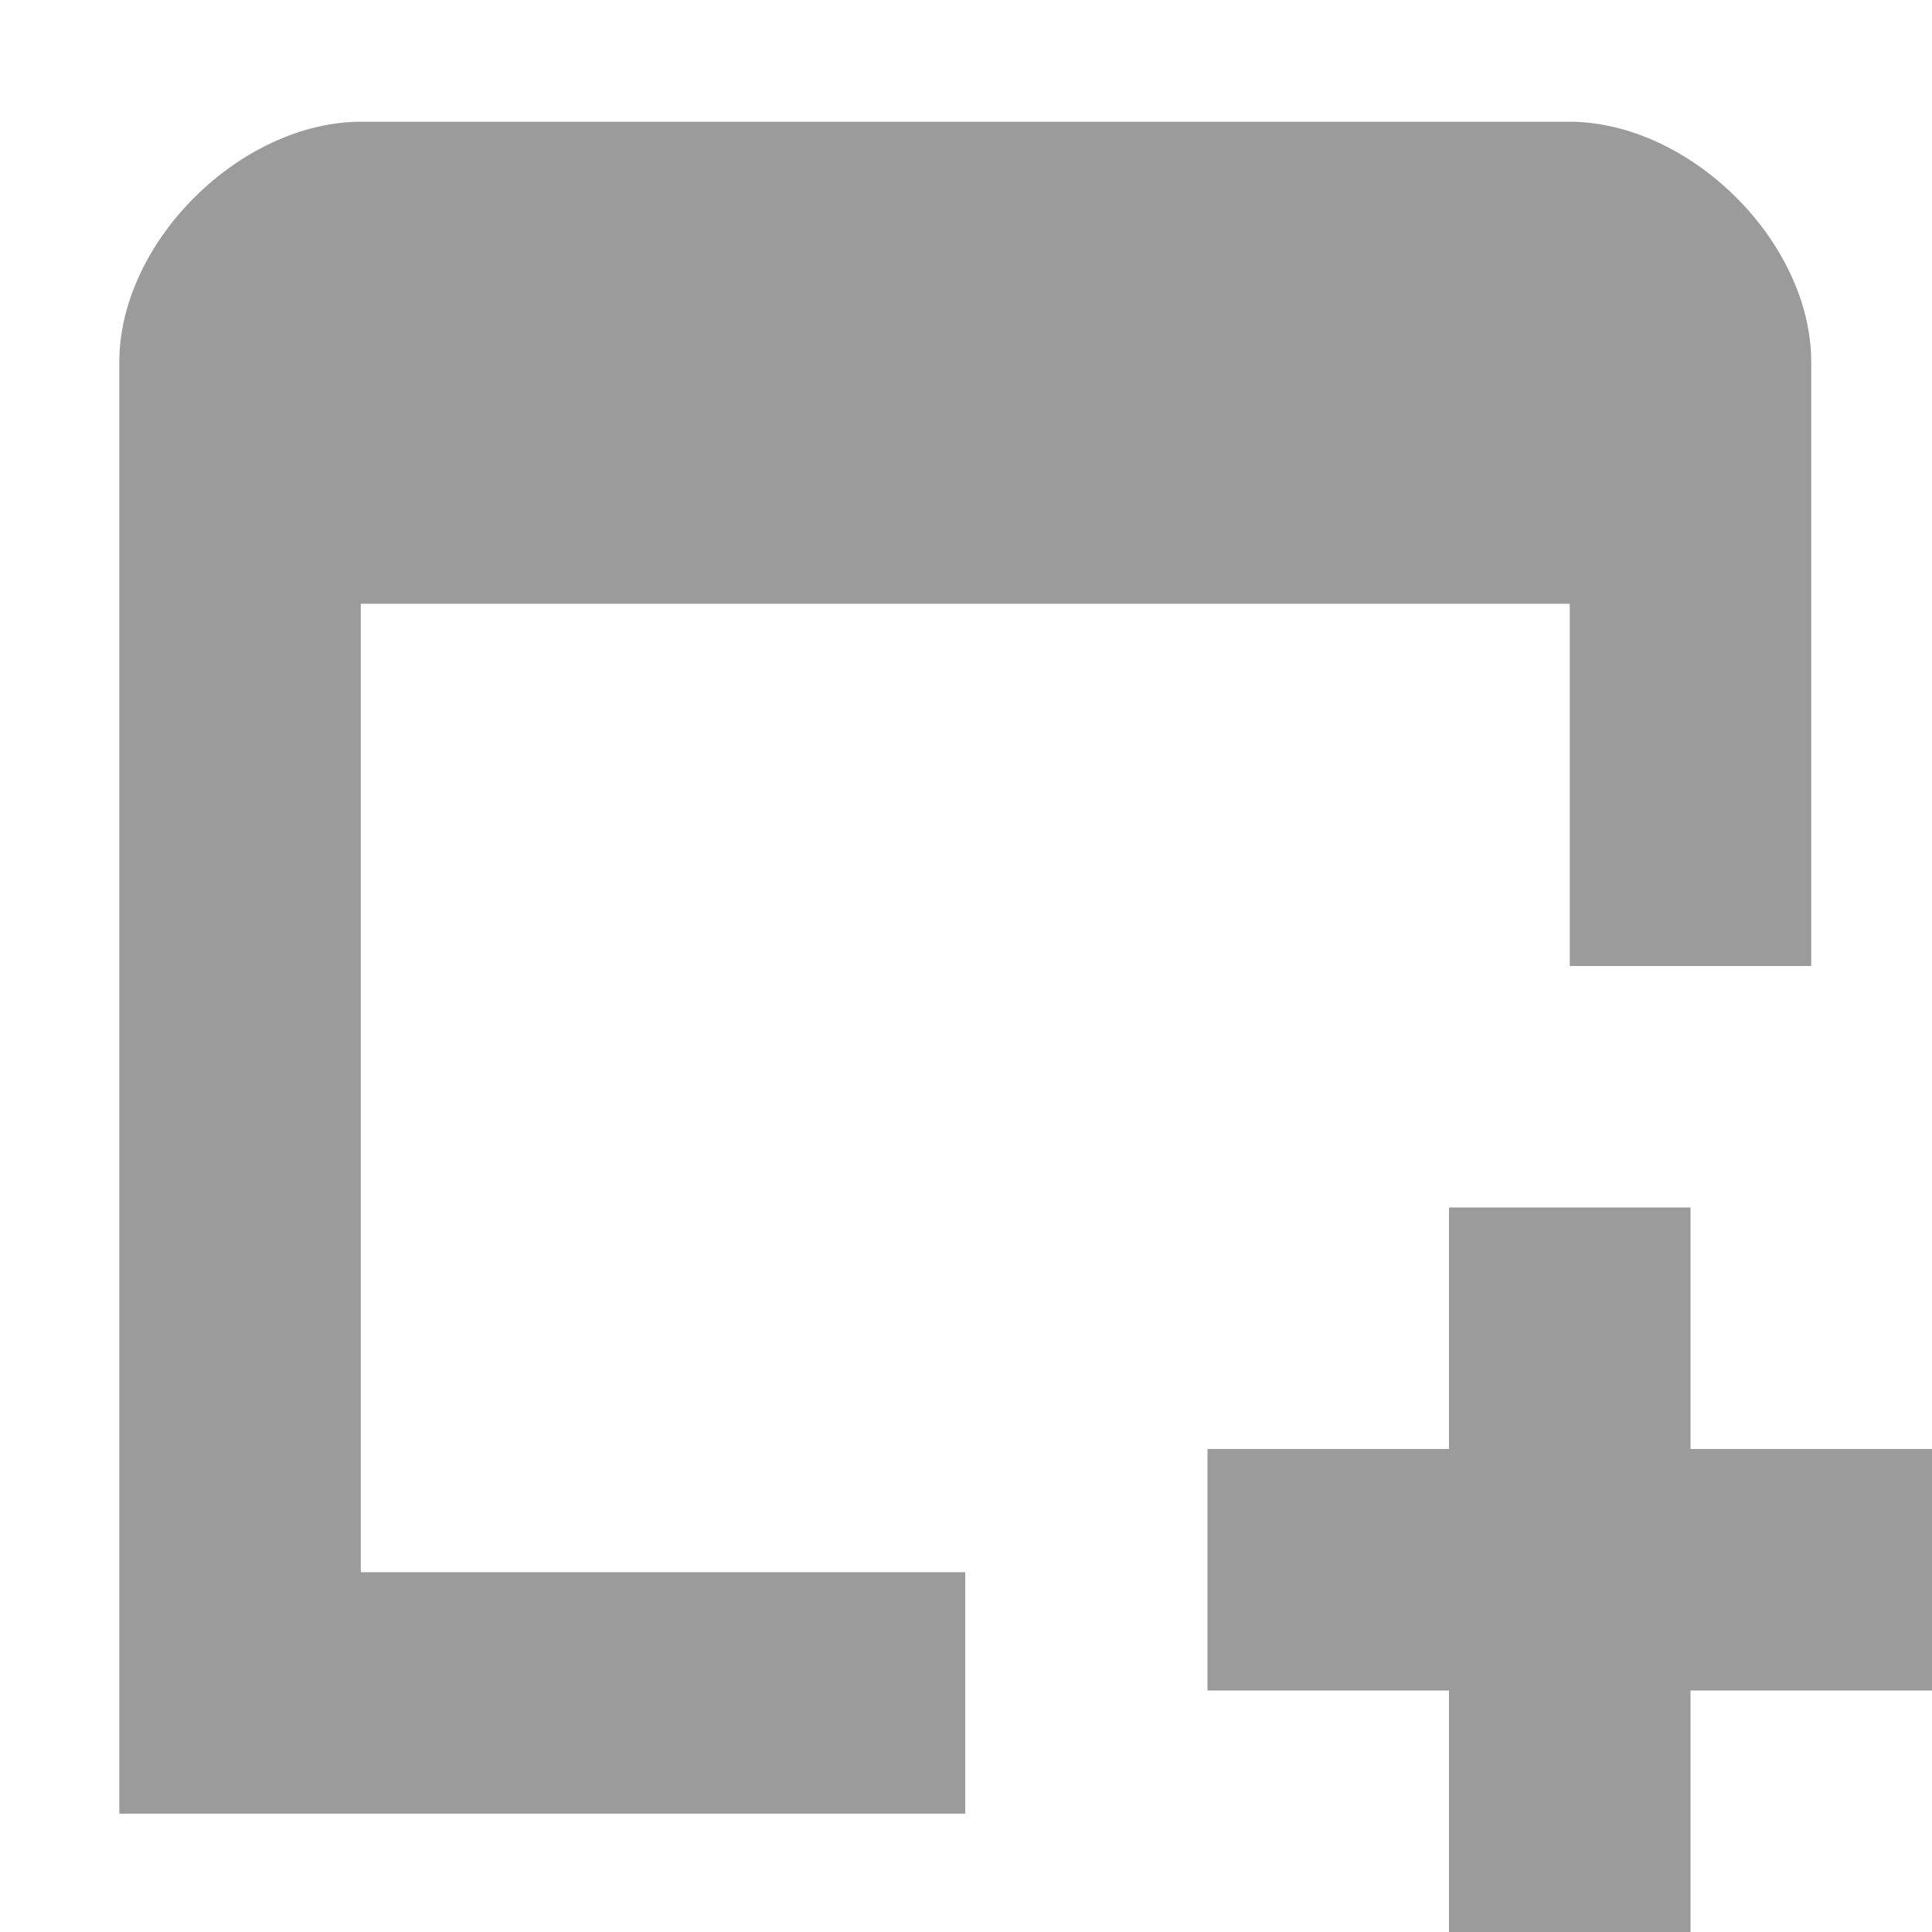
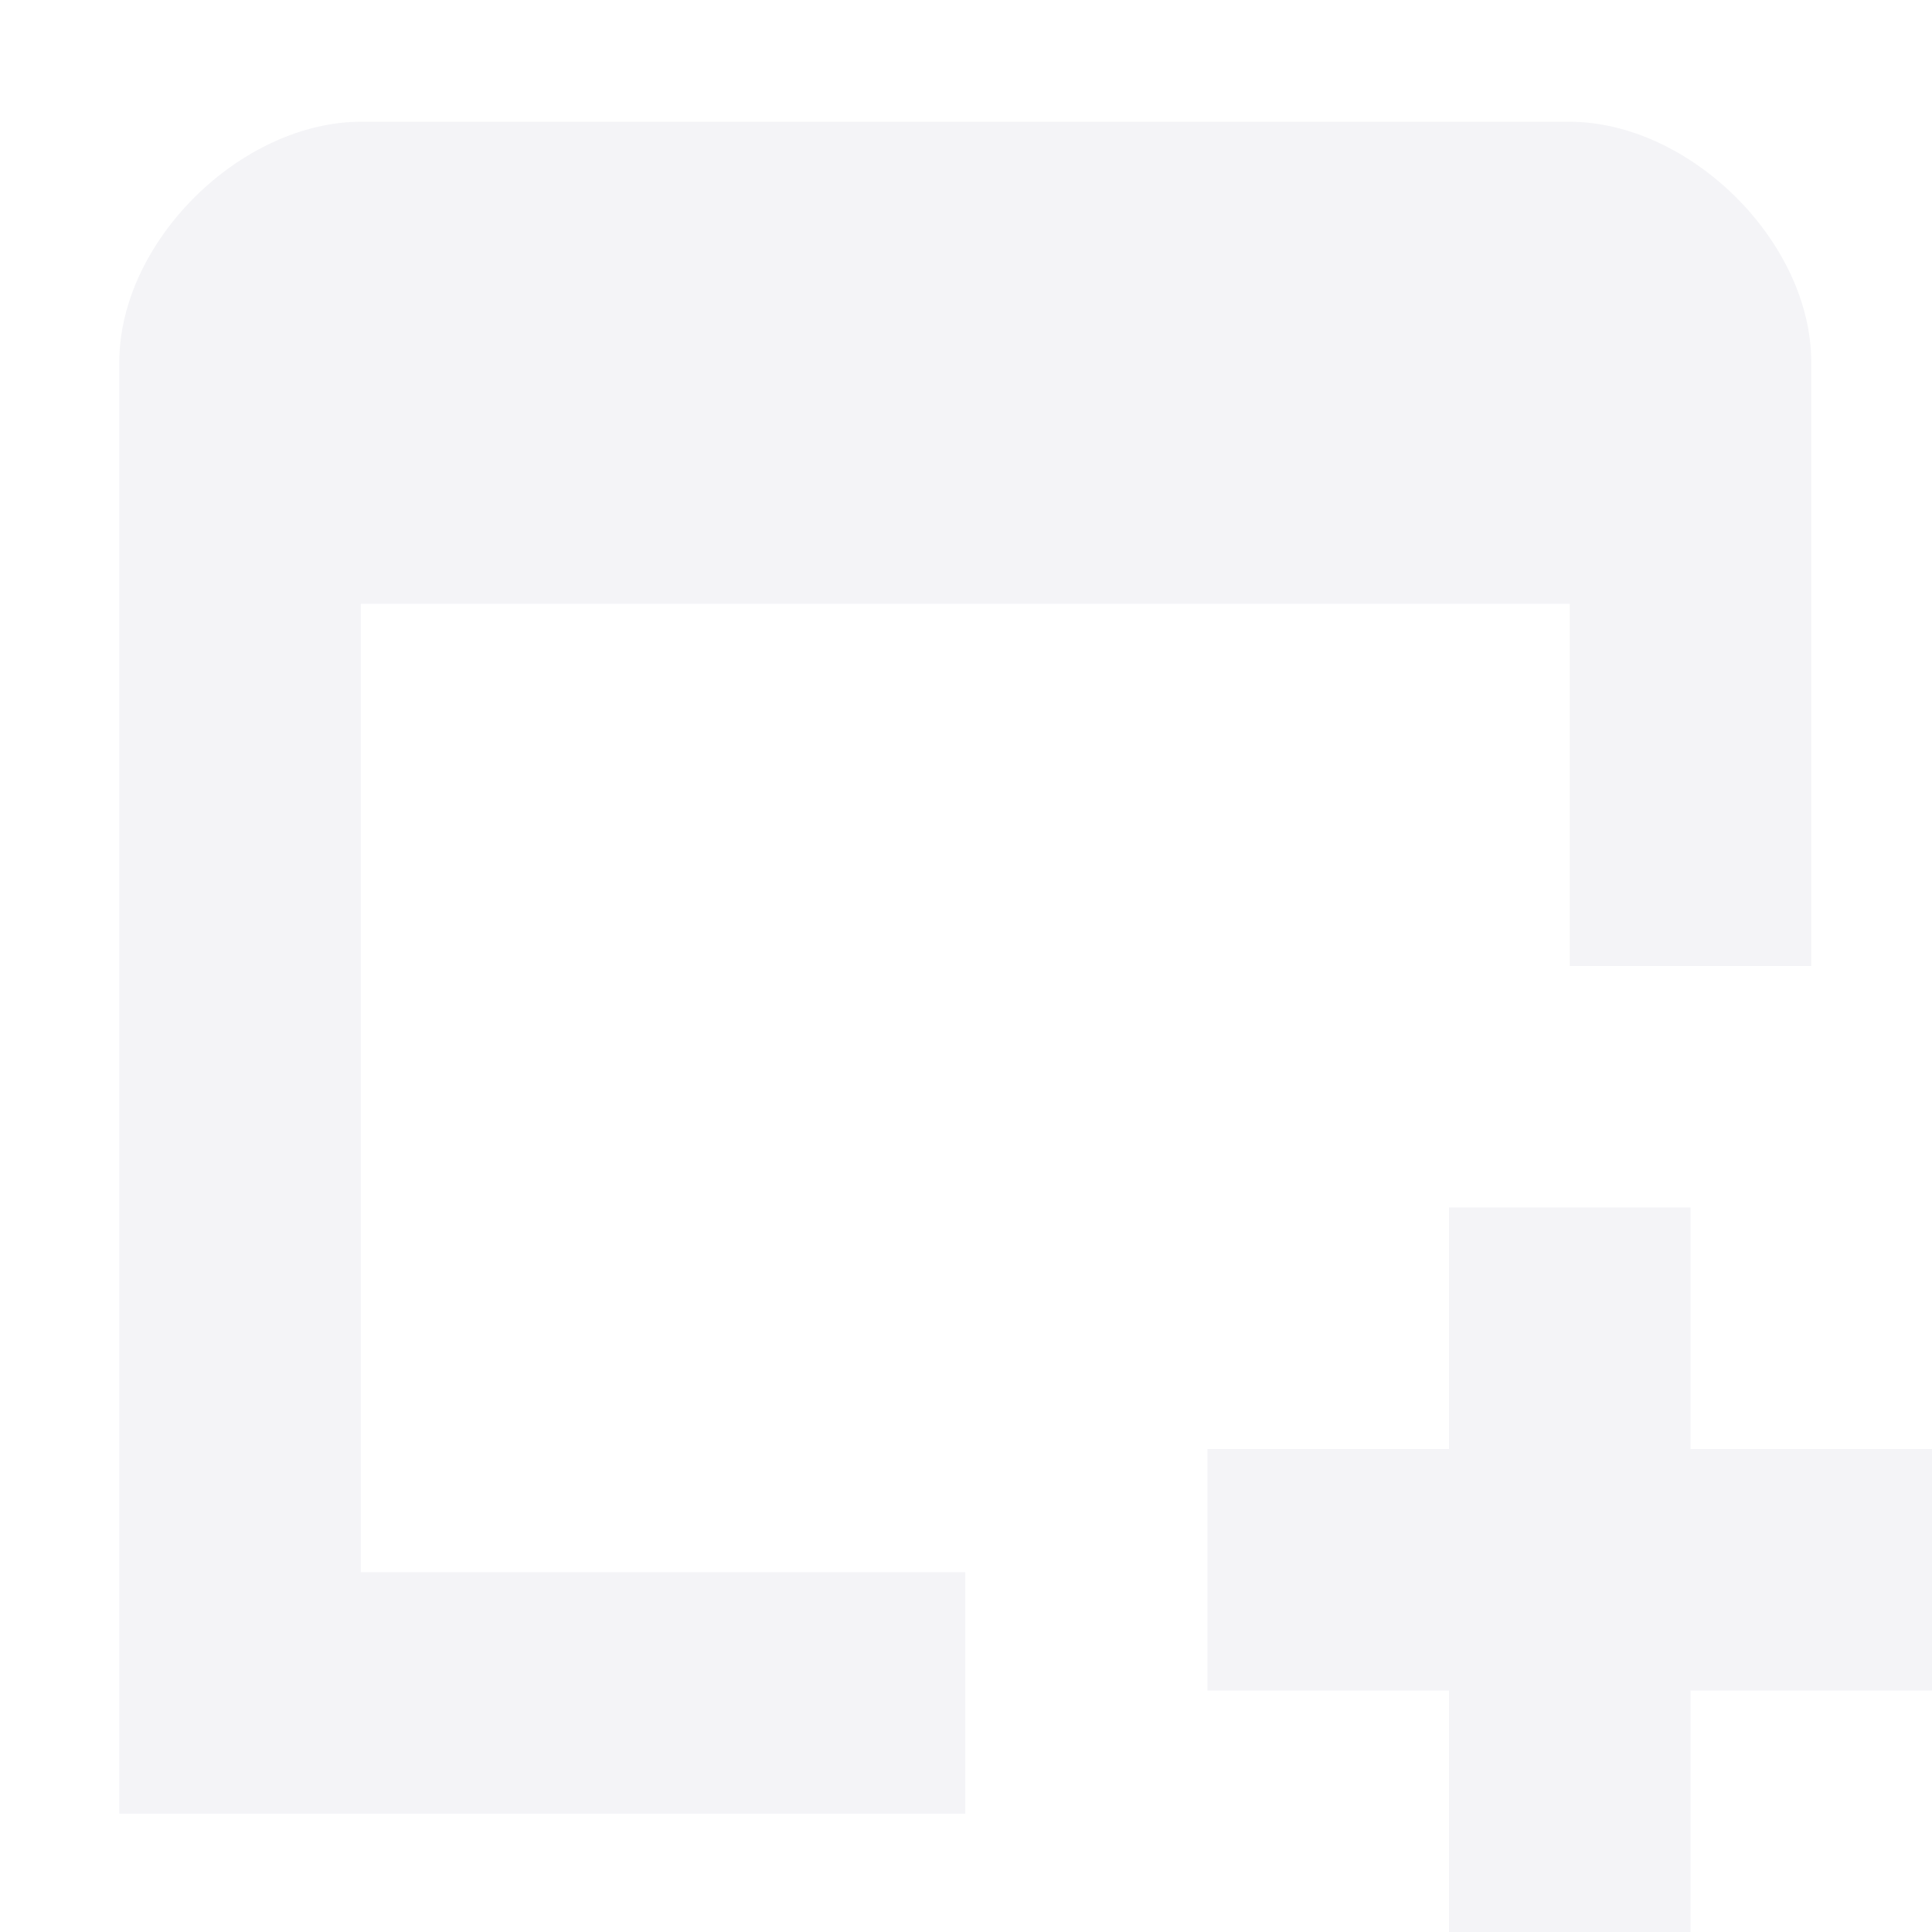
<svg xmlns="http://www.w3.org/2000/svg" width="16" height="16">
-   <g fill="#9b9b9b">
-     <path d="M2.994 1.008C1.994 1.008.988 2 .988 3v12.02h7.006v-2H2.988V5H13v3h2V3c0-1-1.006-1.992-2.006-1.992z" style="line-height:normal;text-indent:0;text-align:start;text-decoration-line:none;text-decoration-style:solid;text-decoration-color:#000;text-transform:none;white-space:normal;isolation:auto;mix-blend-mode:normal;solid-color:#000;solid-opacity:1;marker:none" color="#000" font-weight="400" font-family="sans-serif" overflow="visible" />
+   <g fill="#f4f4f7">
+     <path d="M2.994 1.008C1.994 1.008.988 2 .988 3v12.02h7.006v-2H2.988V5H13v3h2V3c0-1-1.006-1.992-2.006-1.992z" style="line-height:normal;text-indent:0;text-align:start;text-decoration-line:none;text-decoration-style:solid;text-decoration-color:#17191e;text-transform:none;white-space:normal;isolation:auto;mix-blend-mode:normal;solid-color:#17191e;solid-opacity:1;marker:none" color="#17191e" font-weight="400" font-family="sans-serif" overflow="visible" />
    <path d="M12 10v2h-2v2h2v2h2v-2h2v-2h-2v-2z" />
  </g>
</svg>
